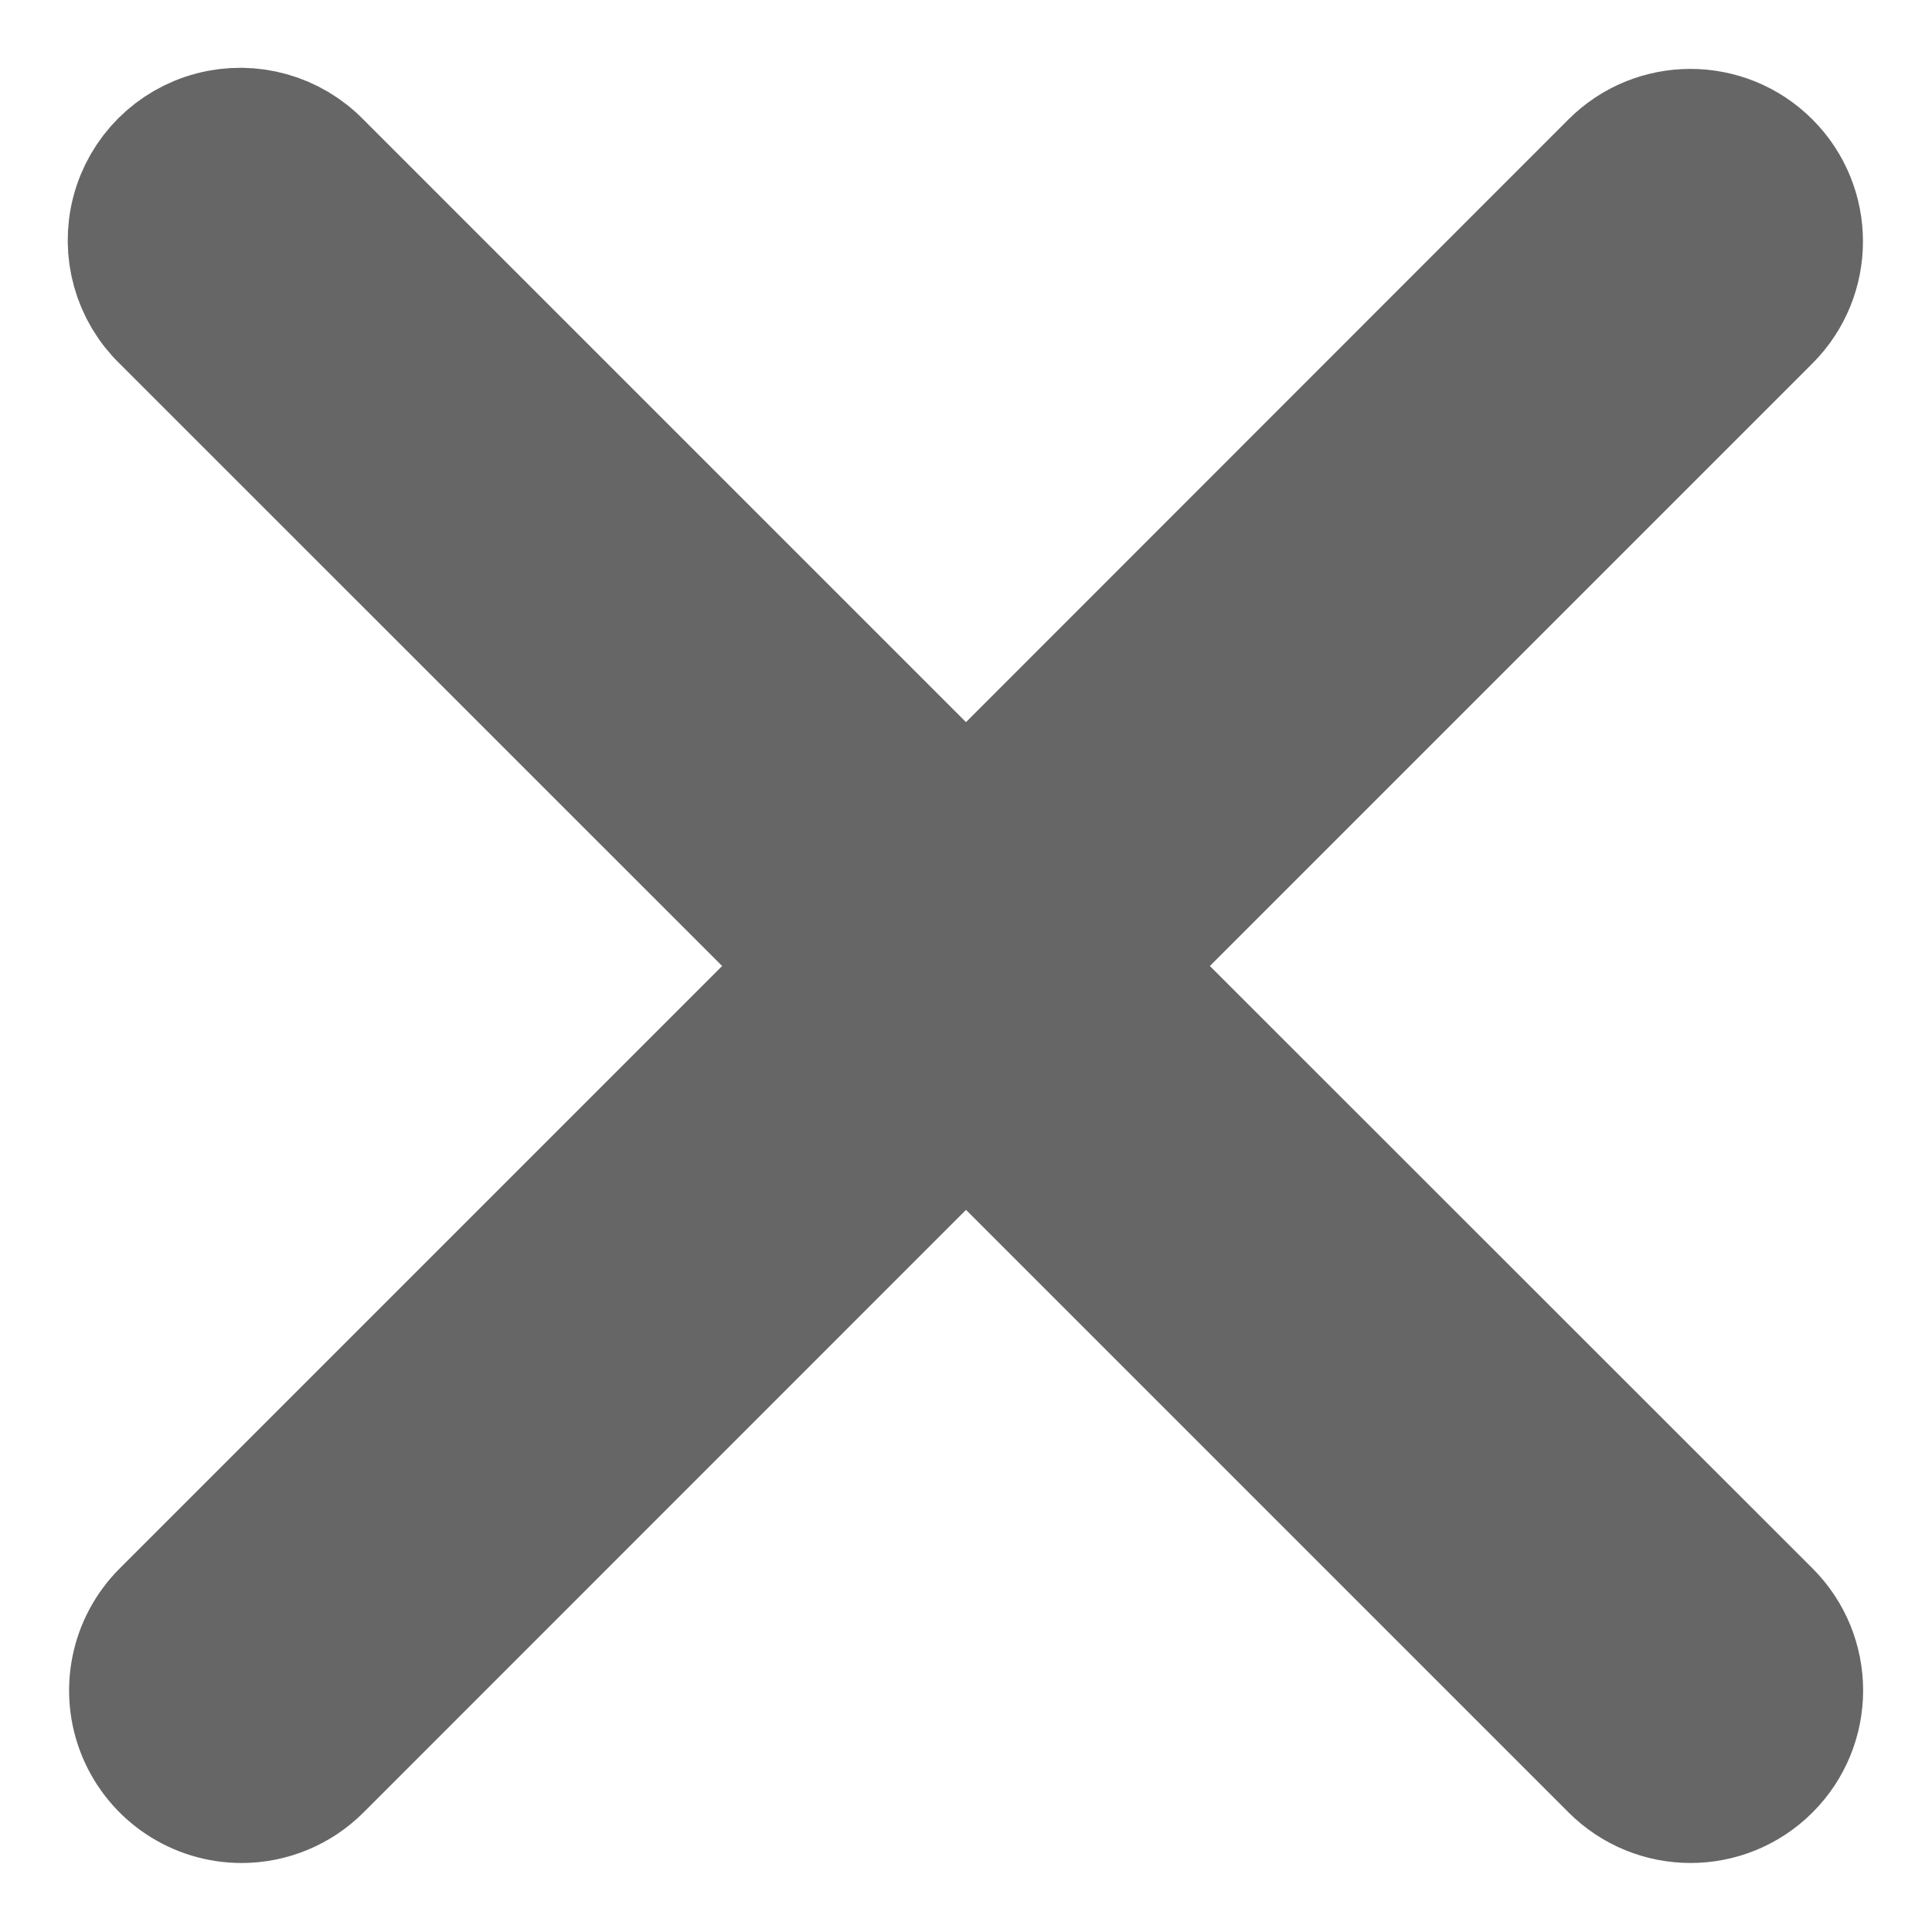
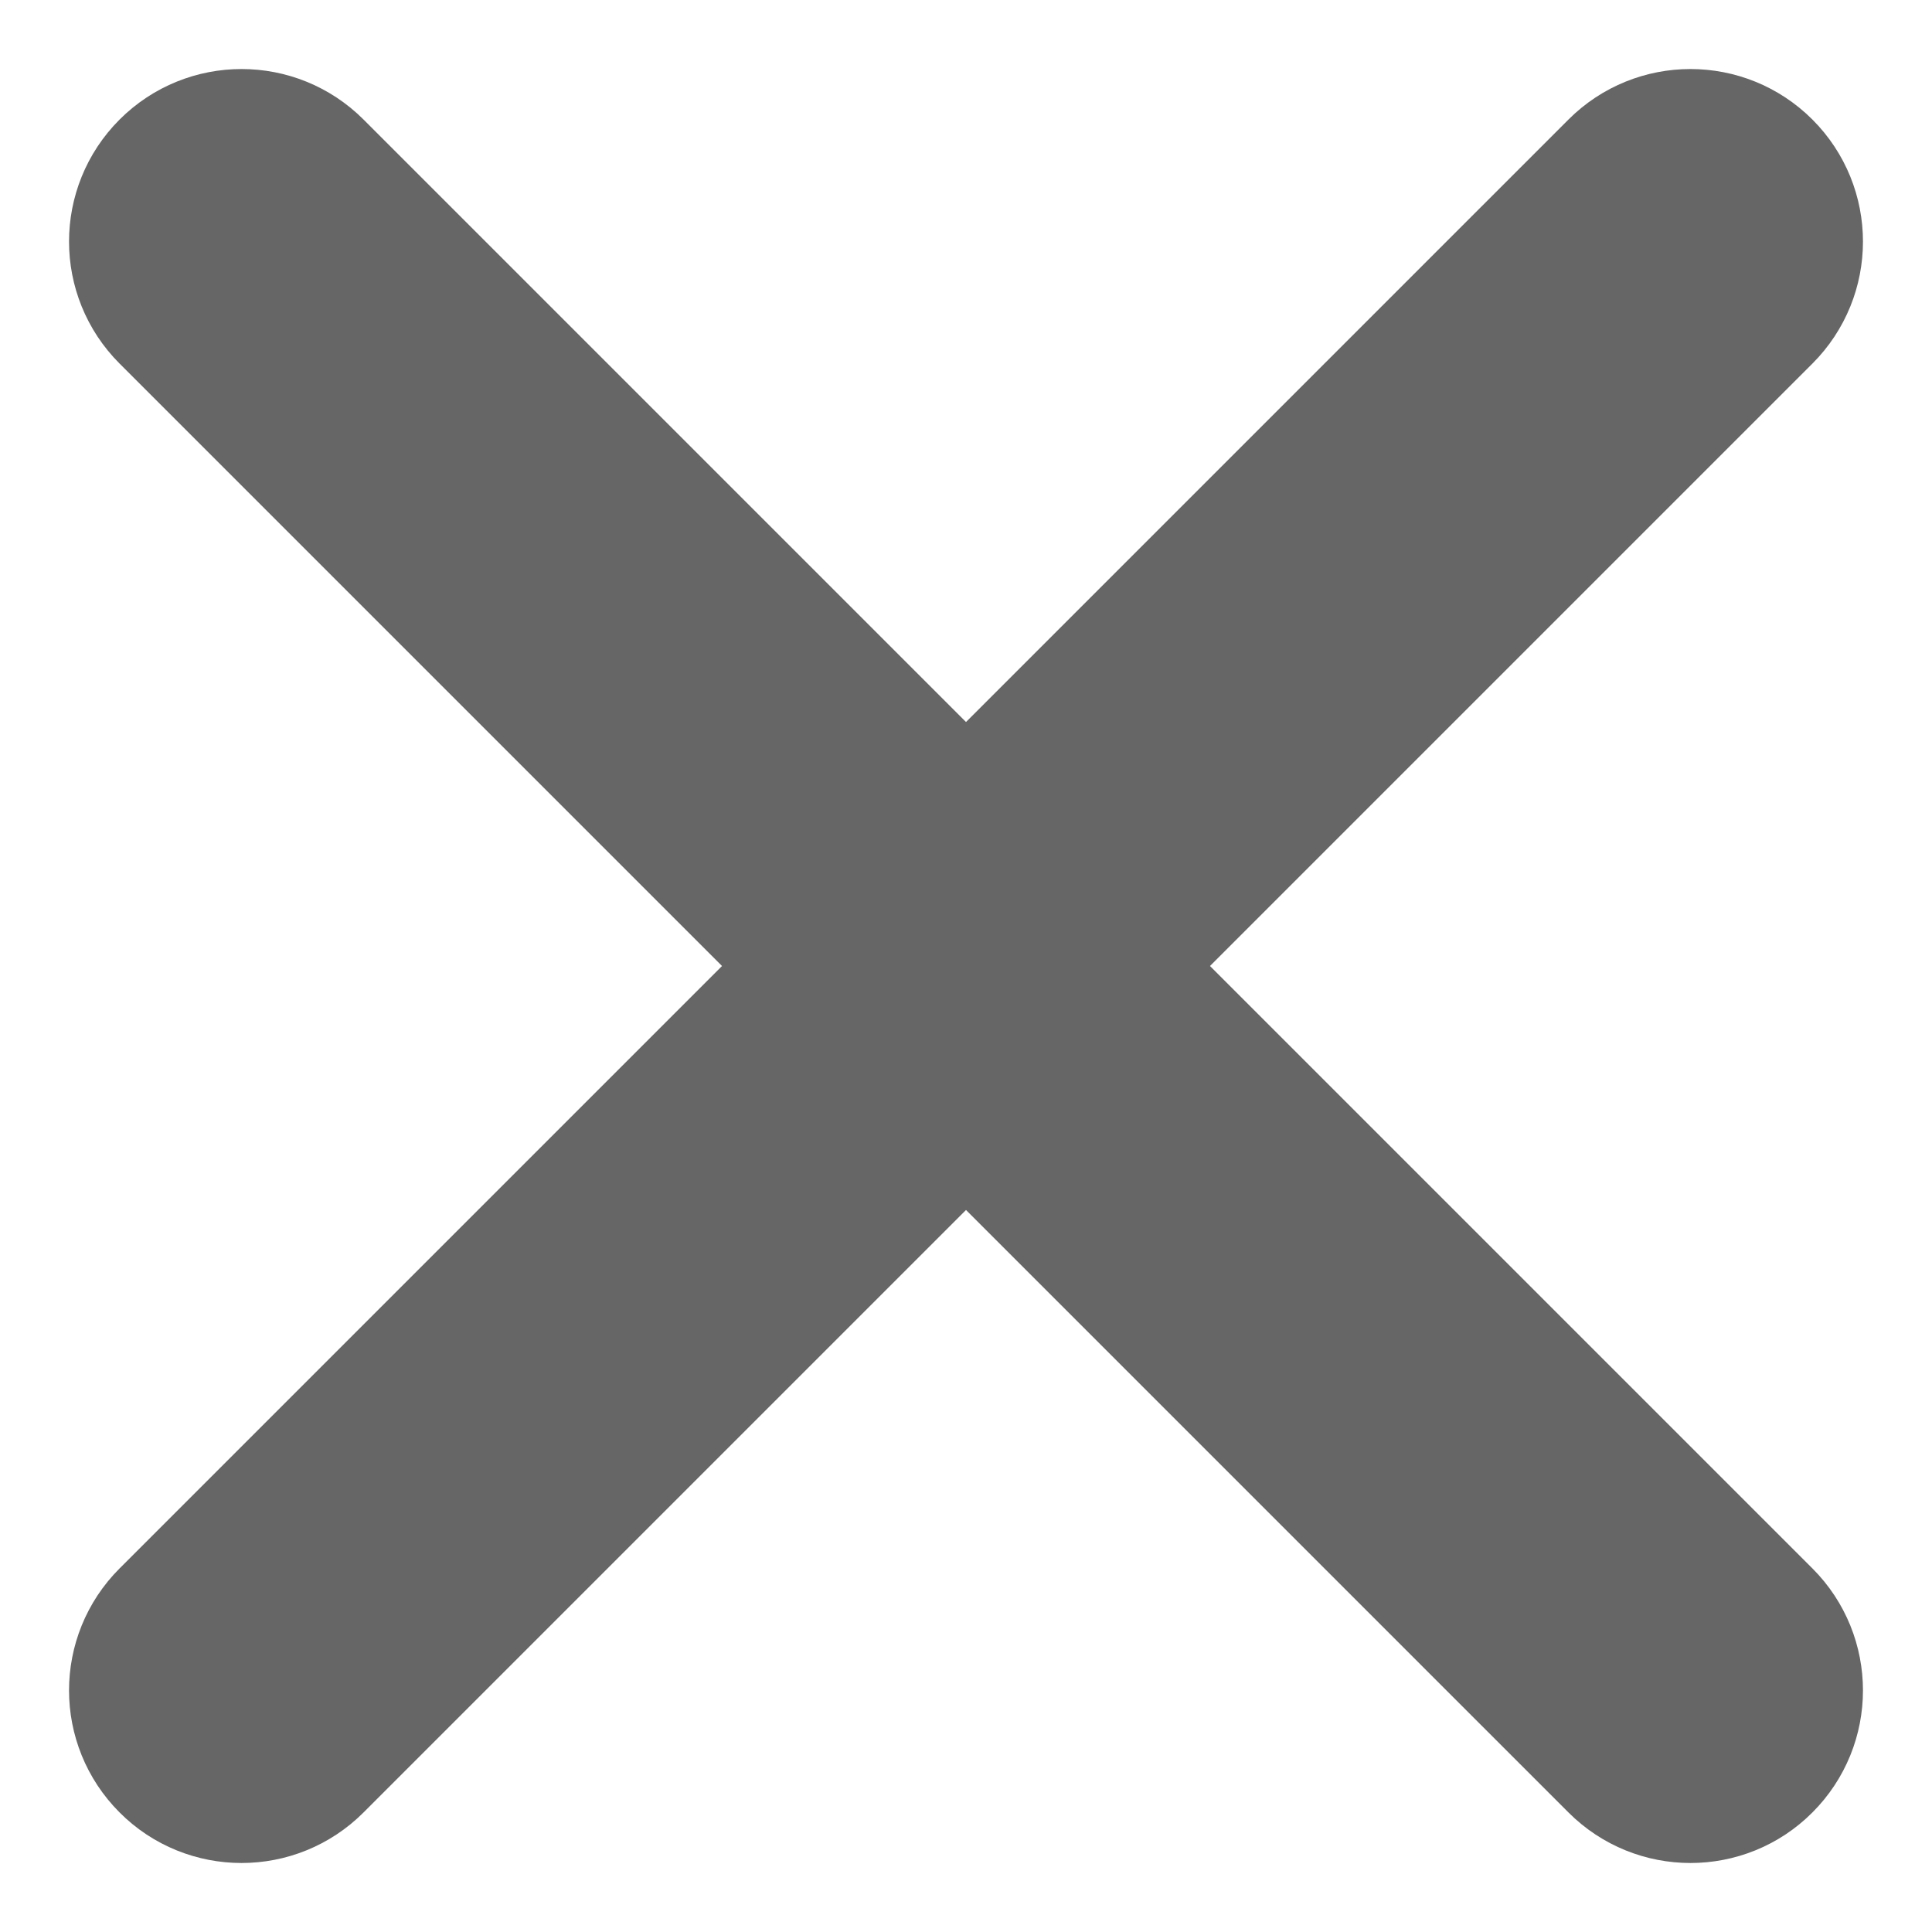
- <svg xmlns="http://www.w3.org/2000/svg" width="14" height="14">
-   <path d="M8.06 7l4.72-4.72a.75.75 0 1 0-1.061-1.061L7 5.94 2.28 1.22A.75.75 0 1 0 1.22 2.281L5.94 7l-4.72 4.72A.75.75 0 0 0 1.75 13a.75.75 0 0 0 .531-.22L7 8.06l4.72 4.72a.75.75 0 0 0 1.061 0 .75.75 0 0 0 0-1.061L8.06 7z" fill="#666" fill-rule="nonzero" stroke="#666" />
+ <svg xmlns="http://www.w3.org/2000/svg" width="14px" height="14px" viewBox="0 0 14 14" version="1.1">
+   <defs />
+   <g id="Events" stroke="none" stroke-width="1" fill="none" fill-rule="evenodd">
+     <g id="Assets" transform="translate(-45, -402)" fill="#666666" fill-rule="nonzero" stroke="#666666">
+       <g id="151882" transform="translate(46, 403)">
+         <path d="M7.061,6 L11.78,1.281 C12.073,0.988 12.073,0.513 11.78,0.22 C11.487,-0.073 11.012,-0.073 10.719,0.22 L6,4.939 L1.281,0.22 C0.988,-0.073 0.513,-0.073 0.22,0.22 C-0.073,0.513 -0.073,0.988 0.22,1.281 L4.939,6 L0.22,10.719 C-0.073,11.012 -0.073,11.487 0.22,11.78 C0.366,11.927 0.559,12 0.75,12 C0.942,12 1.134,11.927 1.281,11.78 L6,7.061 L10.719,11.78 C10.866,11.927 11.058,12 11.25,12 C11.441,12 11.634,11.927 11.78,11.78 C12.073,11.487 12.073,11.012 11.78,10.719 L7.061,6 Z" id="Shape" />
+       </g>
+     </g>
+   </g>
</svg>
